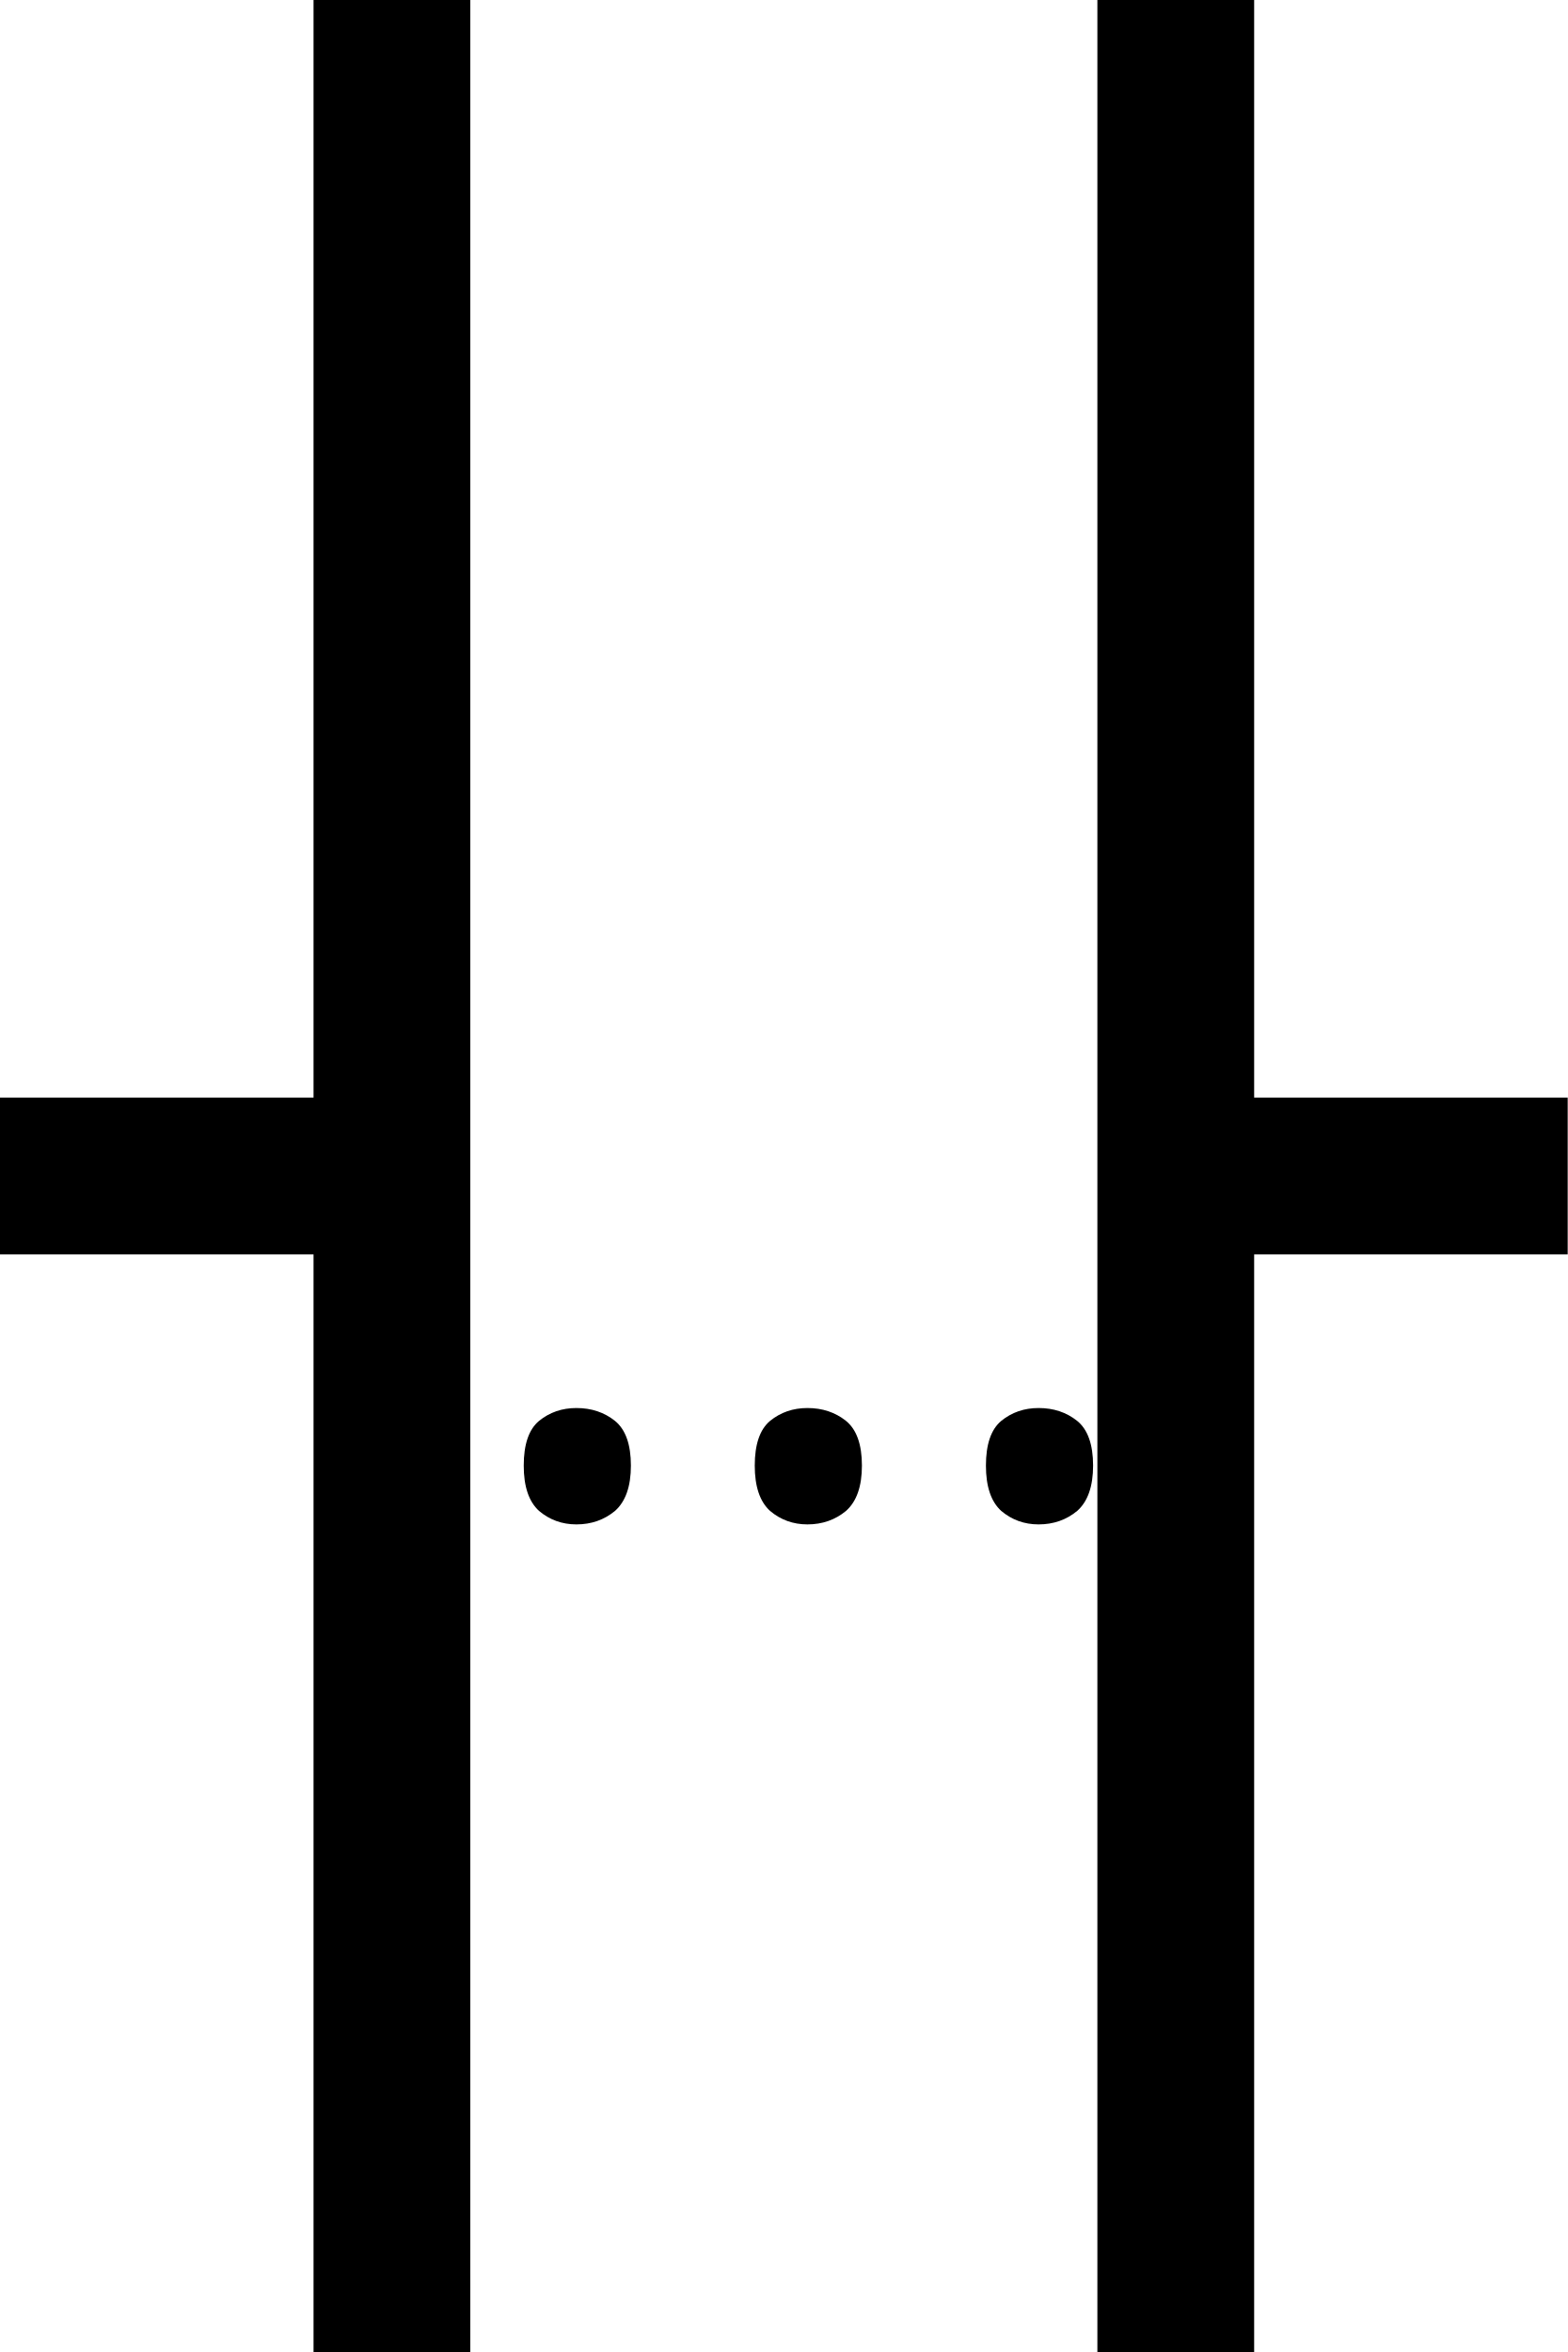
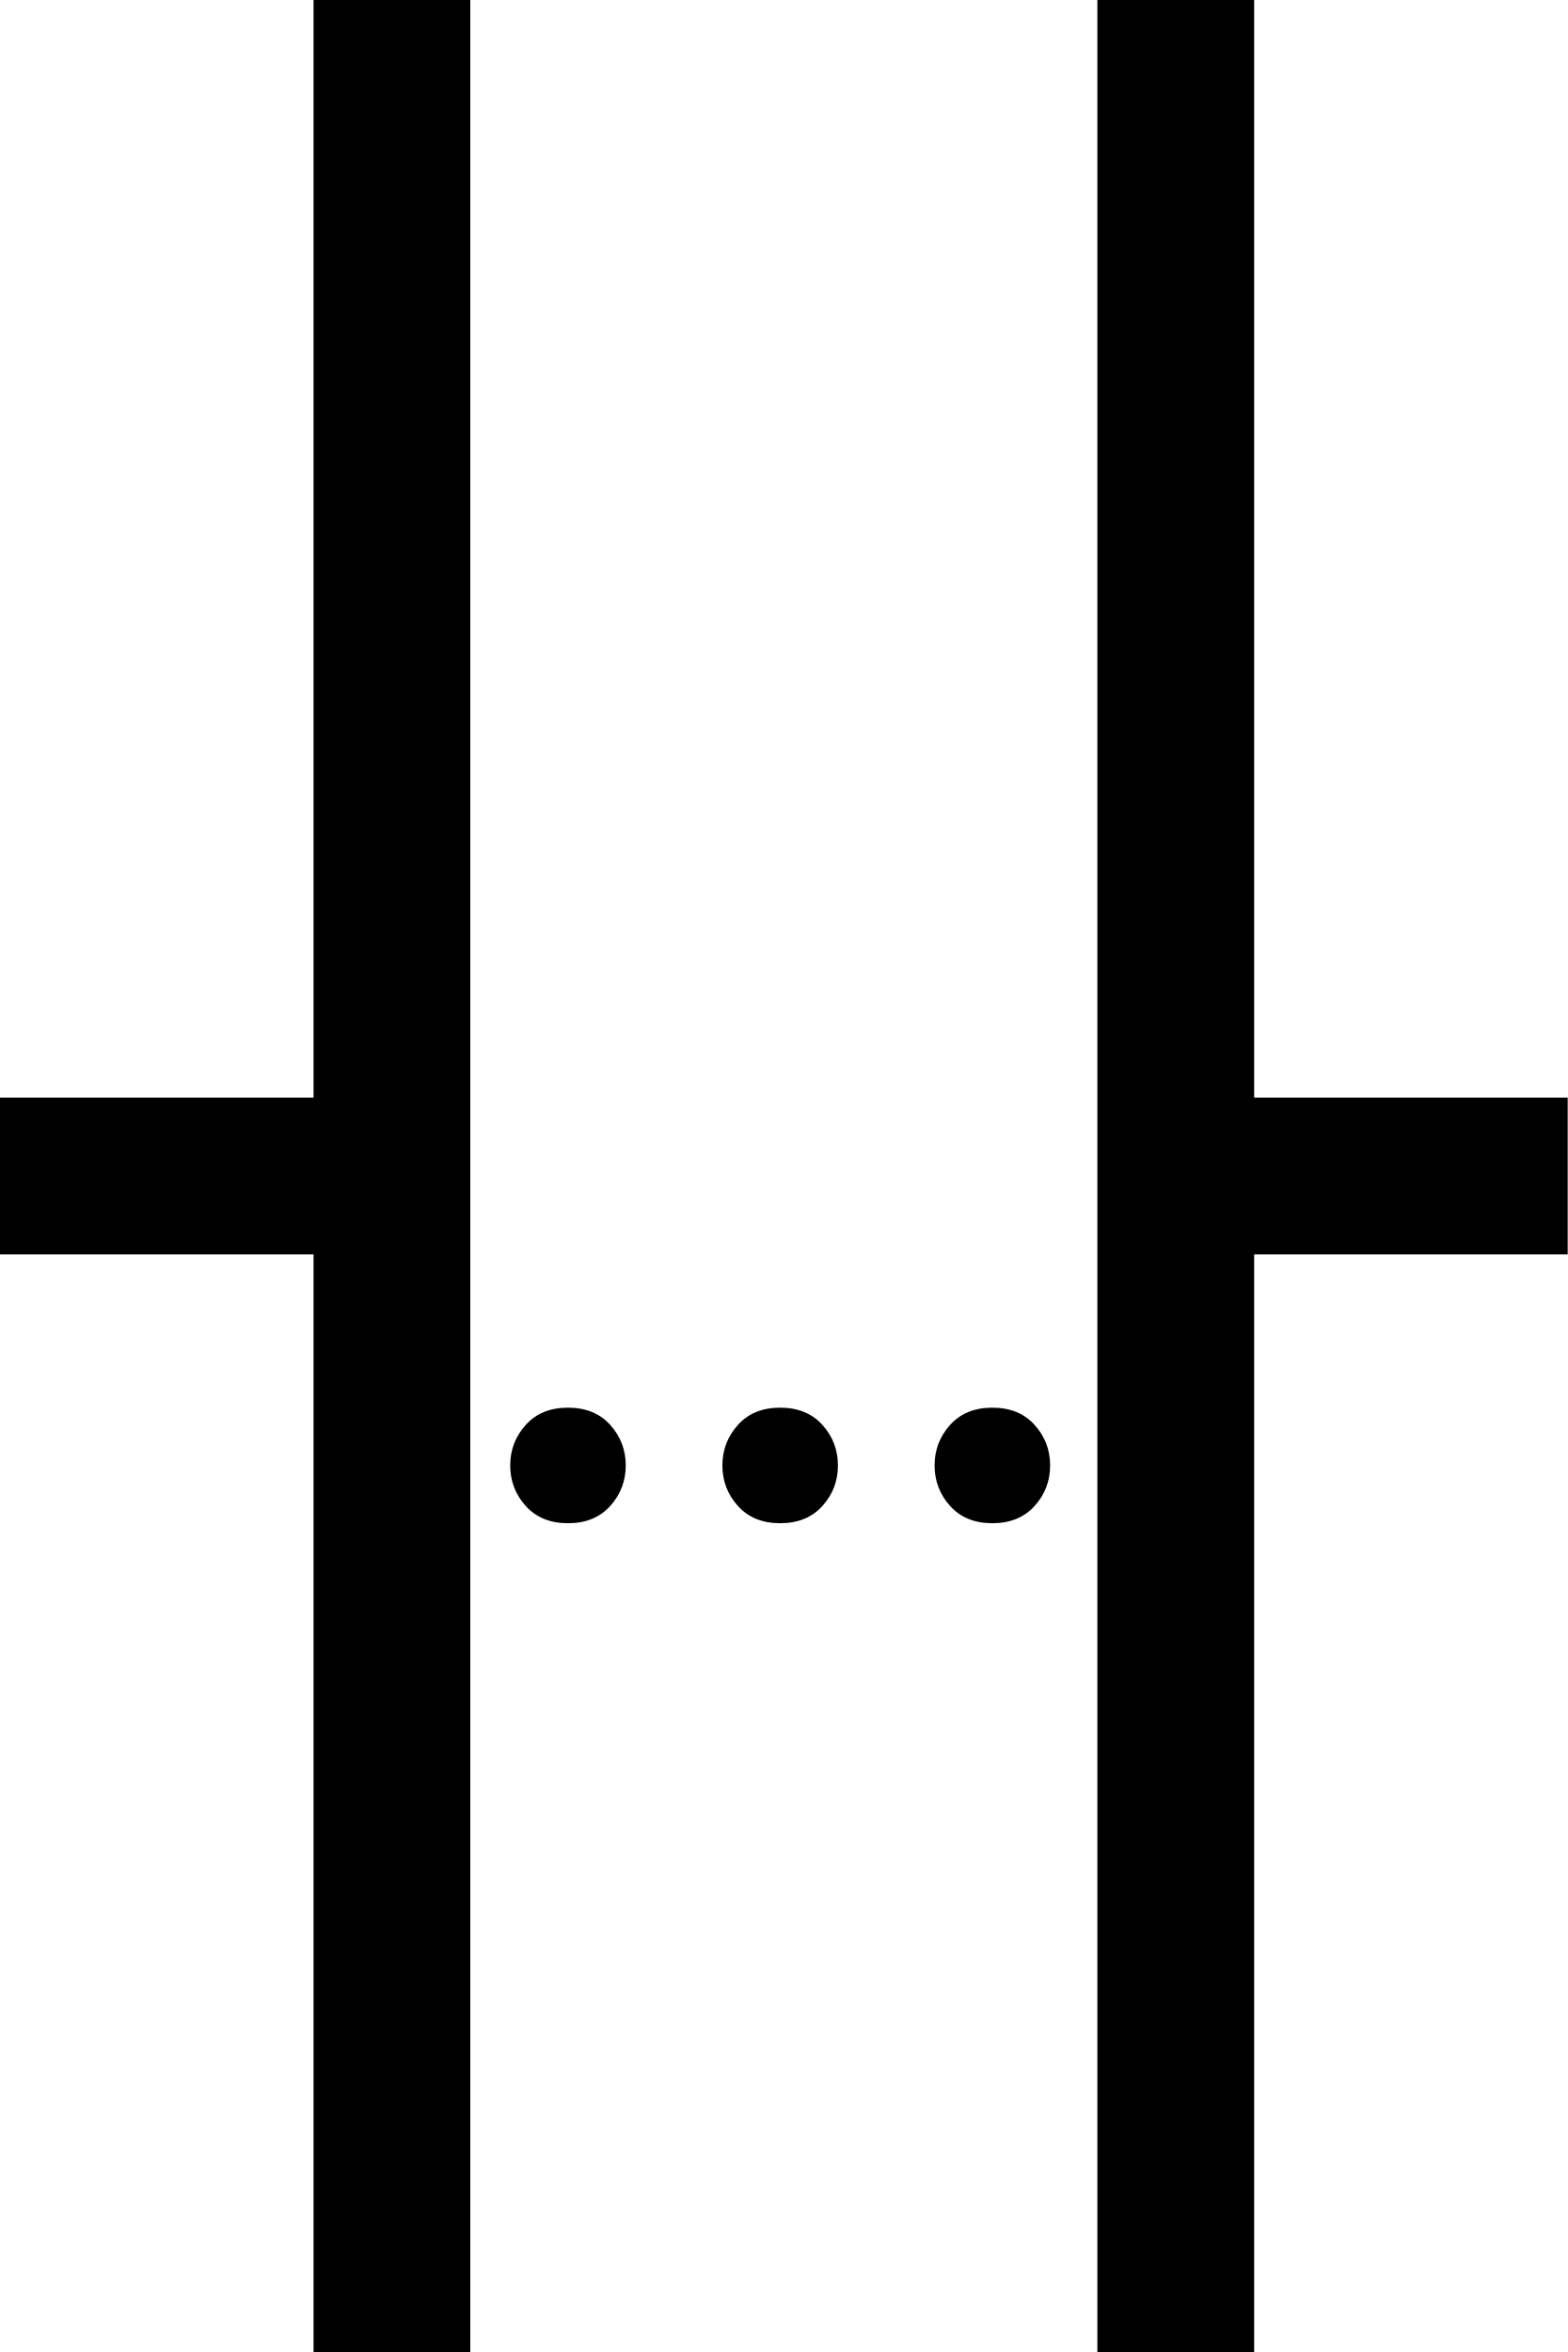
<svg xmlns="http://www.w3.org/2000/svg" width="40" height="60" id="svg2" version="1.1">
  <defs id="defs4" />
  <g id="layer1" transform="translate(0,-992.3622)">
-     <path style="fill:none;stroke:#000000;stroke-width:4;stroke-linecap:butt;stroke-linejoin:miter;stroke-opacity:1;stroke-miterlimit:4;stroke-dasharray:none" d="m 10,0 0,60" id="path3031" transform="translate(0,992.3622)" />
-     <path style="fill:none;stroke:#000000;stroke-width:4;stroke-linecap:butt;stroke-linejoin:miter;stroke-opacity:1;stroke-miterlimit:4;stroke-dasharray:none" d="m 30,0 0,60" id="path3033" transform="translate(0,992.3622)" />
-     <path style="fill:none;stroke:#000000;stroke-width:4;stroke-linecap:butt;stroke-linejoin:miter;stroke-opacity:1;stroke-miterlimit:4;stroke-dasharray:none" d="M -0.089,30 10,30" id="path3035" transform="translate(0,992.3622)" />
-     <path style="fill:none;stroke:#000000;stroke-width:4;stroke-linecap:butt;stroke-linejoin:miter;stroke-opacity:1;stroke-miterlimit:4;stroke-dasharray:none" d="m 30,30 10,0" id="path3037" transform="translate(0,992.3622)" />
-     <text xml:space="preserve" style="font-size:22px;font-style:normal;font-variant:normal;font-weight:normal;font-stretch:normal;line-height:125%;letter-spacing:0px;word-spacing:0px;fill:#000000;fill-opacity:1;stroke:none;font-family:Ubuntu;-inkscape-font-specification:Ubuntu" x="11.786" y="1030.934" id="text3660">
-       <tspan id="tspan3662" x="11.786" y="1030.934">...</tspan>
-     </text>
+     <path style="font-size:medium;font-style:normal;font-variant:normal;font-weight:normal;font-stretch:normal;text-indent:0;text-align:start;text-decoration:none;line-height:normal;letter-spacing:normal;word-spacing:normal;text-transform:none;direction:ltr;block-progression:tb;writing-mode:lr-tb;text-anchor:start;baseline-shift:baseline;color:#000000;fill:#000000;fill-opacity:1;stroke:none;stroke-width:4;marker:none;visibility:visible;display:inline;overflow:visible;enable-background:accumulate;font-family:Sans;-inkscape-font-specification:Sans" d="m 8,992.362 0,60 4,0 0,-60 -4,0 z" id="path3031" />
+     <path style="font-size:medium;font-style:normal;font-variant:normal;font-weight:normal;font-stretch:normal;text-indent:0;text-align:start;text-decoration:none;line-height:normal;letter-spacing:normal;word-spacing:normal;text-transform:none;direction:ltr;block-progression:tb;writing-mode:lr-tb;text-anchor:start;baseline-shift:baseline;color:#000000;fill:#000000;fill-opacity:1;stroke:none;stroke-width:4;marker:none;visibility:visible;display:inline;overflow:visible;enable-background:accumulate;font-family:Sans;-inkscape-font-specification:Sans" d="m 28,992.362 0,60 4,0 0,-60 -4,0 z" id="path3033" />
+     <path style="font-size:medium;font-style:normal;font-variant:normal;font-weight:normal;font-stretch:normal;text-indent:0;text-align:start;text-decoration:none;line-height:normal;letter-spacing:normal;word-spacing:normal;text-transform:none;direction:ltr;block-progression:tb;writing-mode:lr-tb;text-anchor:start;baseline-shift:baseline;color:#000000;fill:#000000;fill-opacity:1;stroke:none;stroke-width:4;marker:none;visibility:visible;display:inline;overflow:visible;enable-background:accumulate;font-family:Sans;-inkscape-font-specification:Sans" d="m -0.094,1020.362 0,4 10.094,0 0,-4 -10.094,0 z" id="path3035" />
+     <path style="font-size:medium;font-style:normal;font-variant:normal;font-weight:normal;font-stretch:normal;text-indent:0;text-align:start;text-decoration:none;line-height:normal;letter-spacing:normal;word-spacing:normal;text-transform:none;direction:ltr;block-progression:tb;writing-mode:lr-tb;text-anchor:start;baseline-shift:baseline;color:#000000;fill:#000000;fill-opacity:1;stroke:none;stroke-width:4;marker:none;visibility:visible;display:inline;overflow:visible;enable-background:accumulate;font-family:Sans;-inkscape-font-specification:Sans" d="m 30,1020.362 0,4 10,0 0,-4 -10,0 z" id="path3037" />
+     <g style="font-size:22px;font-style:normal;font-variant:normal;font-weight:normal;font-stretch:normal;line-height:125%;letter-spacing:0px;word-spacing:0px;fill:#000000;fill-opacity:1;stroke:none;font-family:Ubuntu;-inkscape-font-specification:Ubuntu" id="text3660">
+       <path d="m 15.966,1029.746 c -4e-6,0.396 -0.132,0.741 -0.396,1.034 -0.264,0.293 -0.623,0.44 -1.078,0.44 -0.455,0 -0.814,-0.147 -1.078,-0.44 -0.264,-0.293 -0.396,-0.638 -0.396,-1.034 -10e-7,-0.396 0.132,-0.741 0.396,-1.034 0.264,-0.293 0.623,-0.44 1.078,-0.44 0.455,0 0.814,0.147 1.078,0.44 0.264,0.293 0.396,0.638 0.396,1.034" style="" id="path3010" />
+       <path d="m 21.38,1029.746 c -5e-6,0.396 -0.132,0.741 -0.396,1.034 -0.264,0.293 -0.623,0.44 -1.078,0.44 -0.455,0 -0.814,-0.147 -1.078,-0.44 -0.264,-0.293 -0.396,-0.638 -0.396,-1.034 -2e-6,-0.396 0.132,-0.741 0.396,-1.034 0.264,-0.293 0.623,-0.44 1.078,-0.44 0.455,0 0.814,0.147 1.078,0.44 0.264,0.293 0.396,0.638 0.396,1.034" style="" id="path3012" />
+       <path d="m 26.794,1029.746 c -4e-6,0.396 -0.132,0.741 -0.396,1.034 -0.264,0.293 -0.623,0.44 -1.078,0.44 -0.455,0 -0.814,-0.147 -1.078,-0.44 -0.264,-0.293 -0.396,-0.638 -0.396,-1.034 -1e-6,-0.396 0.132,-0.741 0.396,-1.034 0.264,-0.293 0.623,-0.44 1.078,-0.44 0.455,0 0.814,0.147 1.078,0.44 0.264,0.293 0.396,0.638 0.396,1.034" style="" id="path3014" />
+     </g>
  </g>
</svg>
